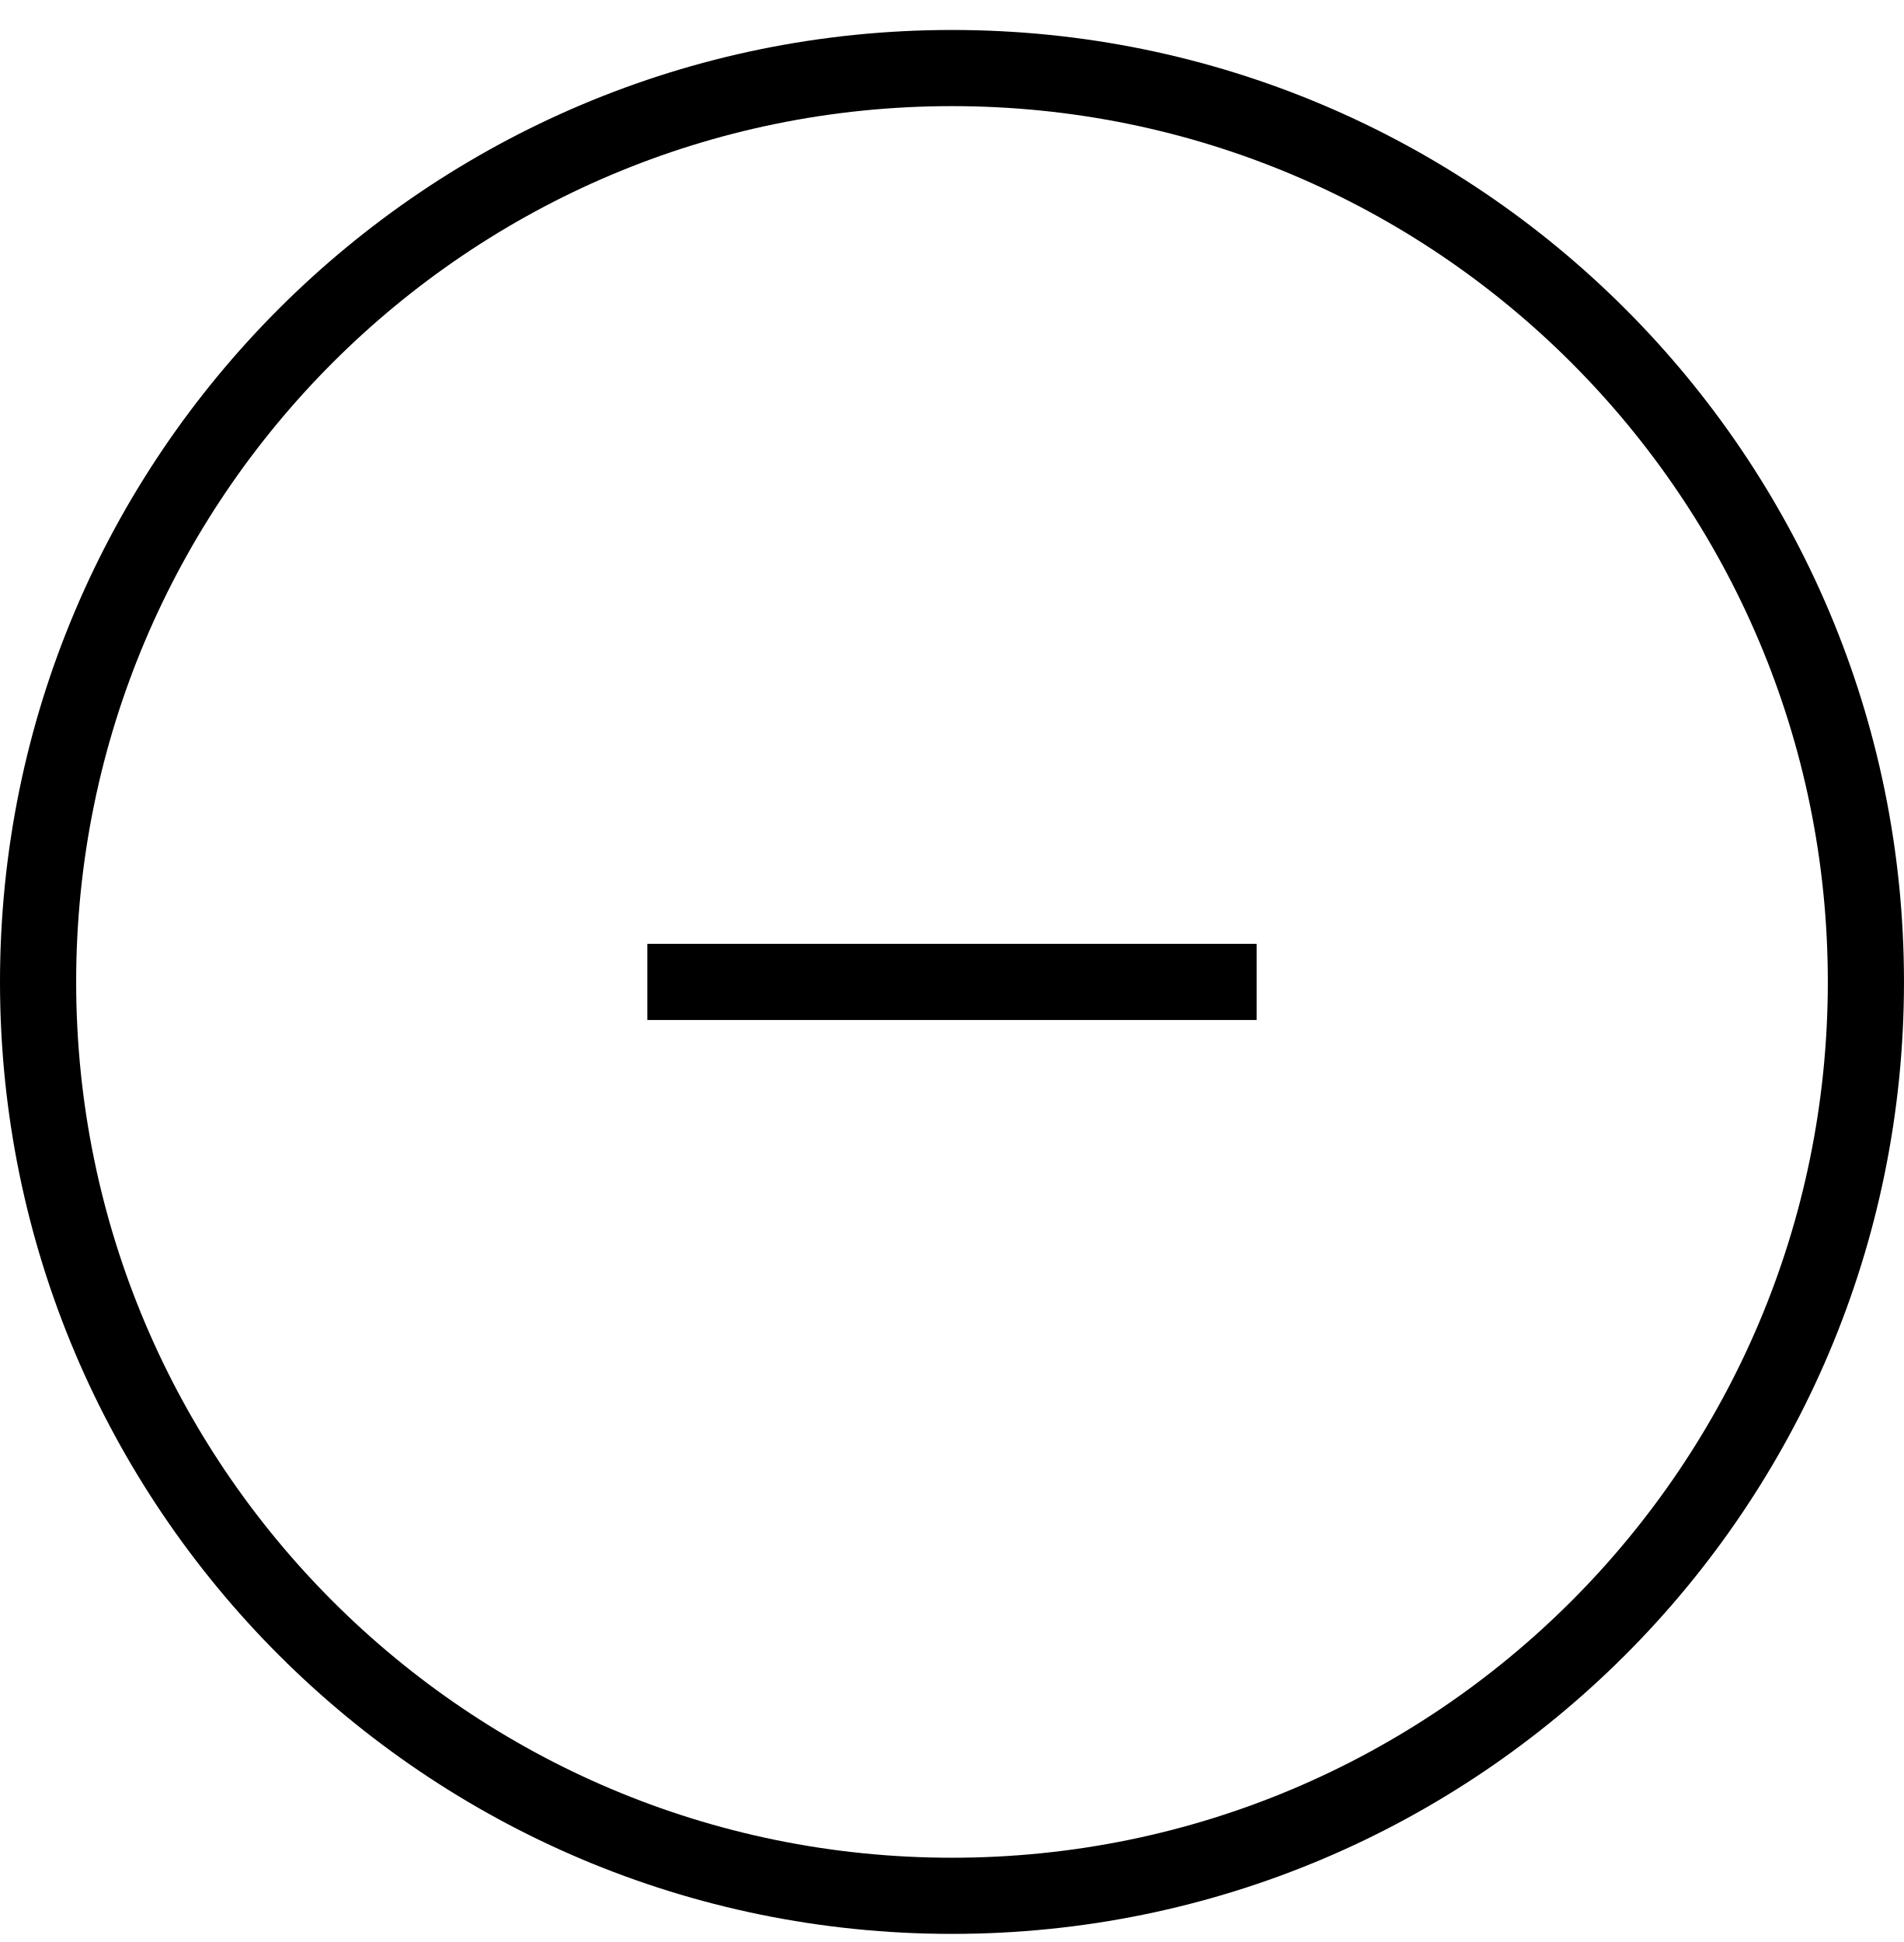
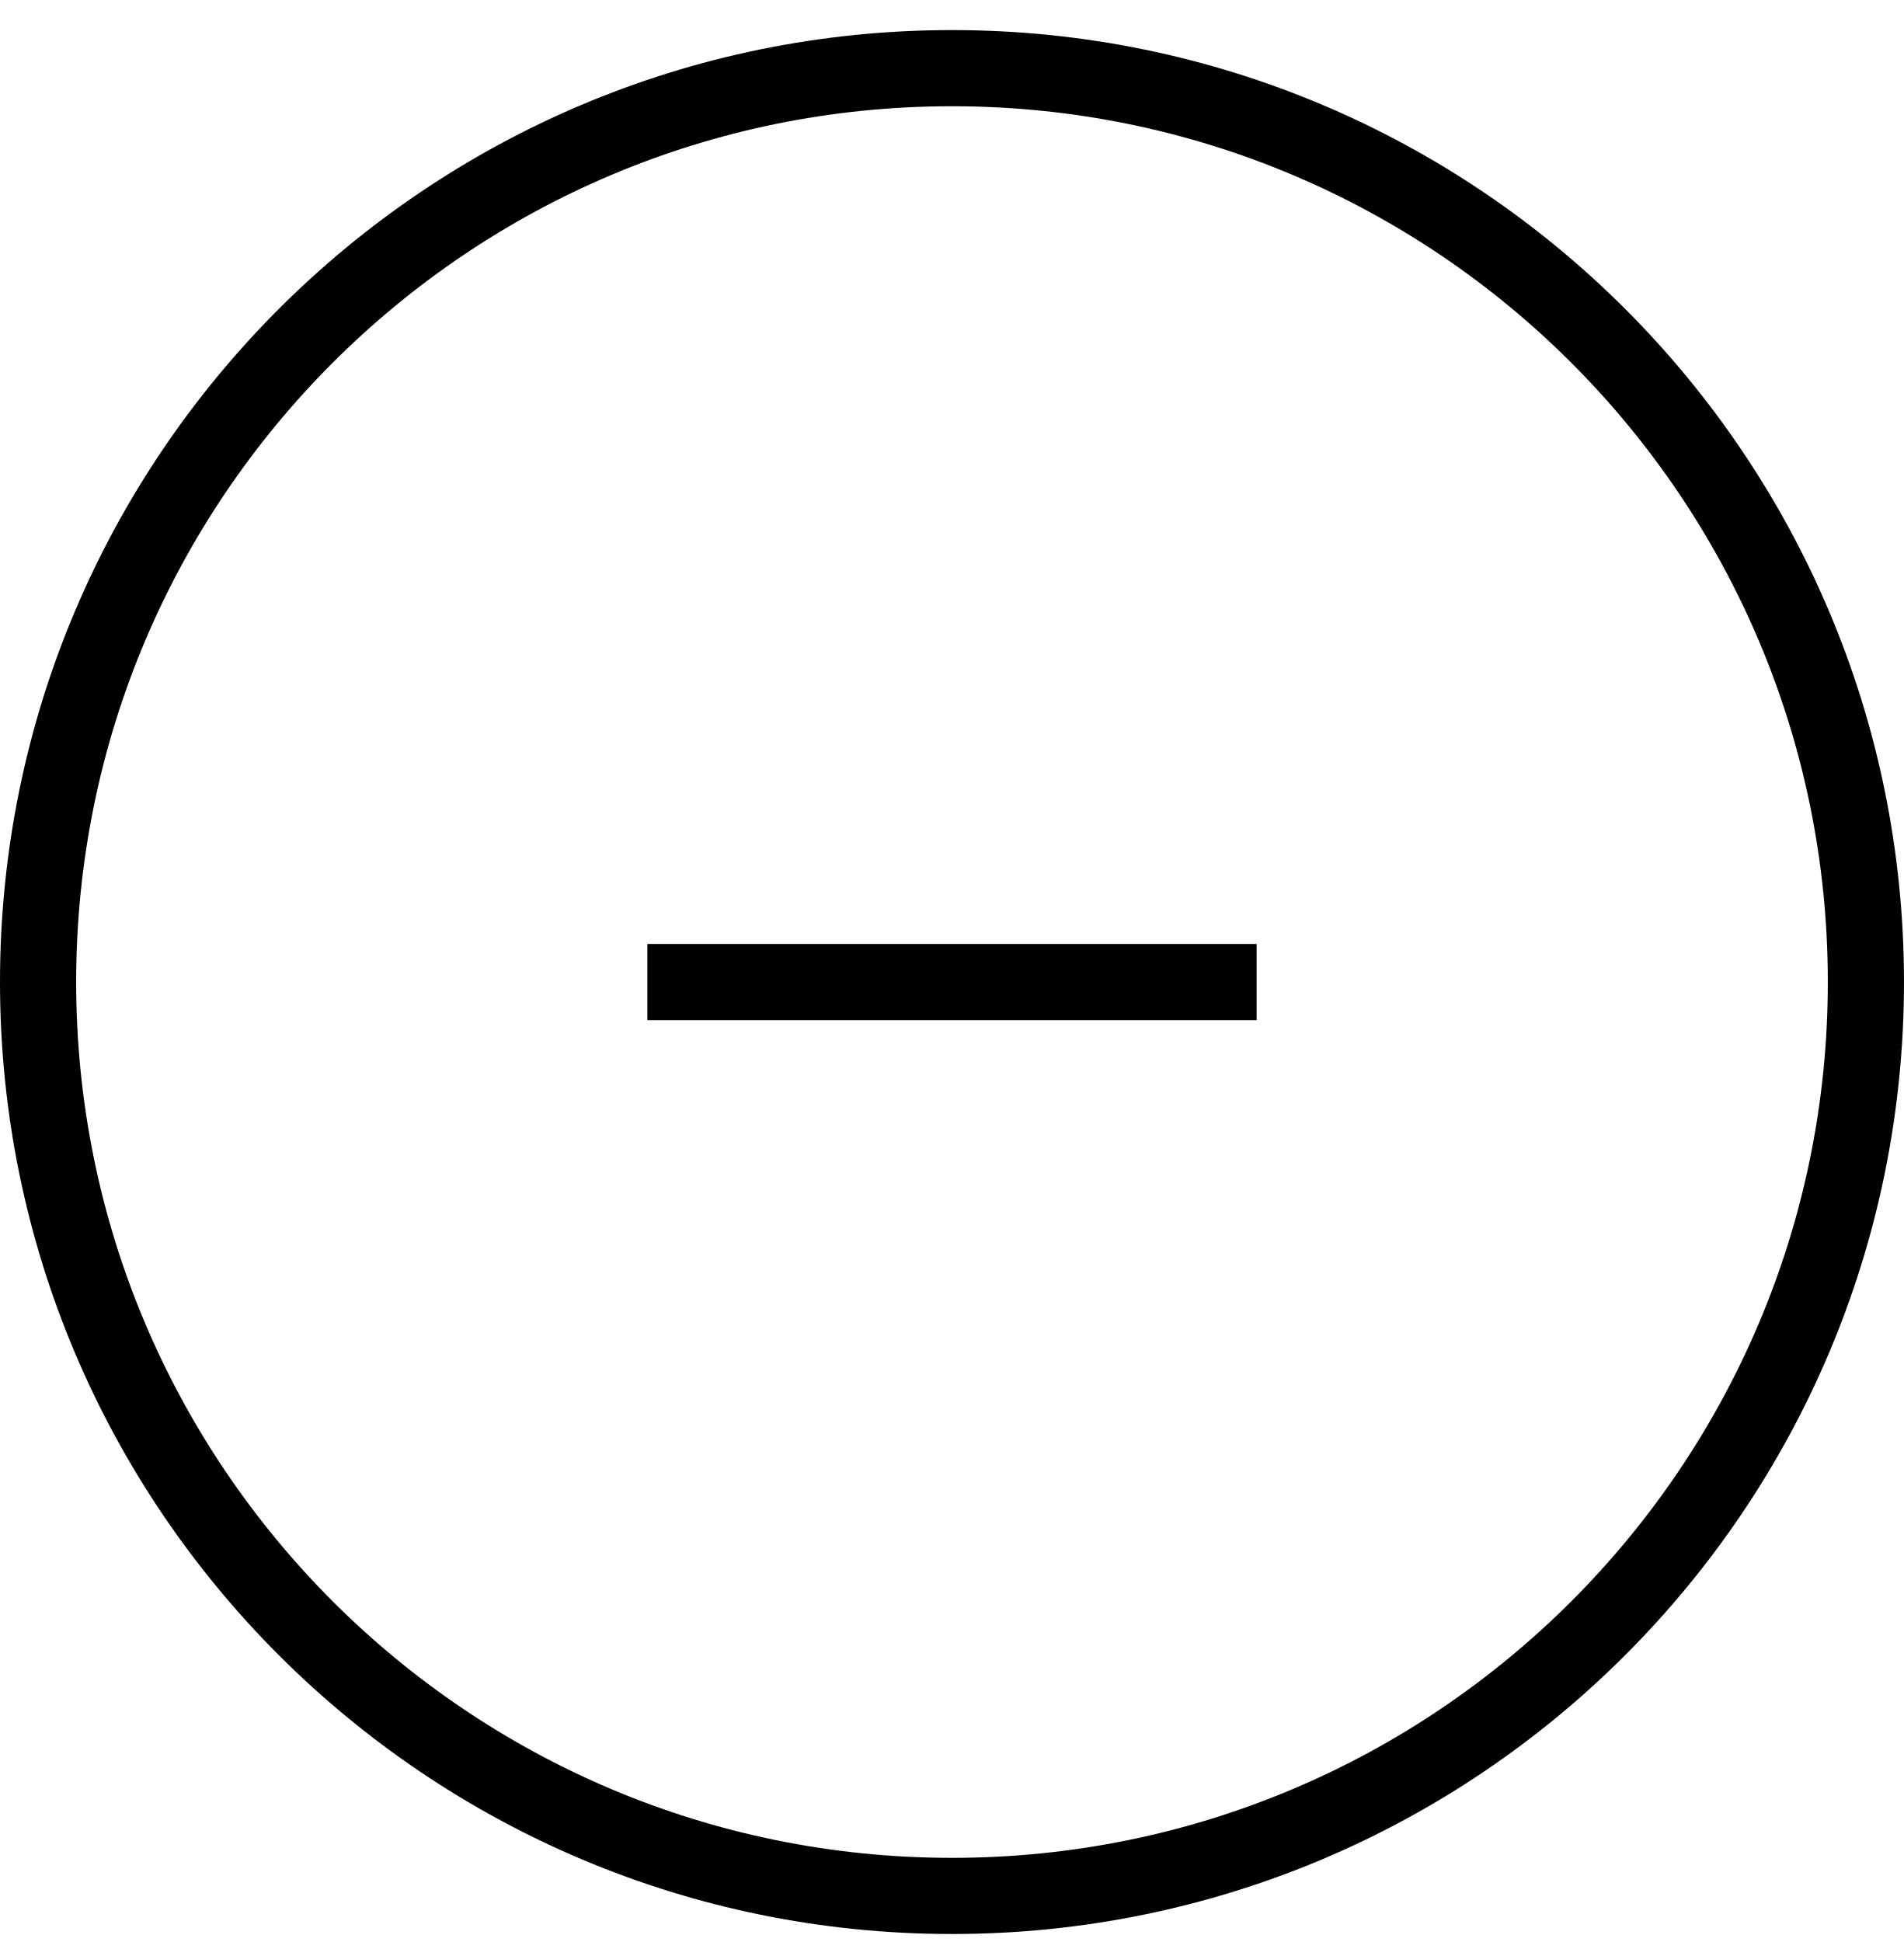
<svg xmlns="http://www.w3.org/2000/svg" width="50" height="51" viewBox="0 0 50 51" fill="none">
-   <path d="M49 25.787C49 39.042 38.255 49.787 25 49.787C11.745 49.787 1 39.042 1 25.787C1 12.532 11.745 1.787 25 1.787C38.255 1.787 49 12.532 49 25.787Z" stroke="black" stroke-width="2" />
-   <path d="M33 24.787H17V26.787H33V24.787Z" fill="black" />
+   <path d="M49 25.79a24 24 0 1 1-48 0 24 24 0 0 1 48 0Z" stroke="#000" stroke-width="2" />
+   <path d="M33 24.79H17v2h16v-2Z" fill="#000" />
</svg>
